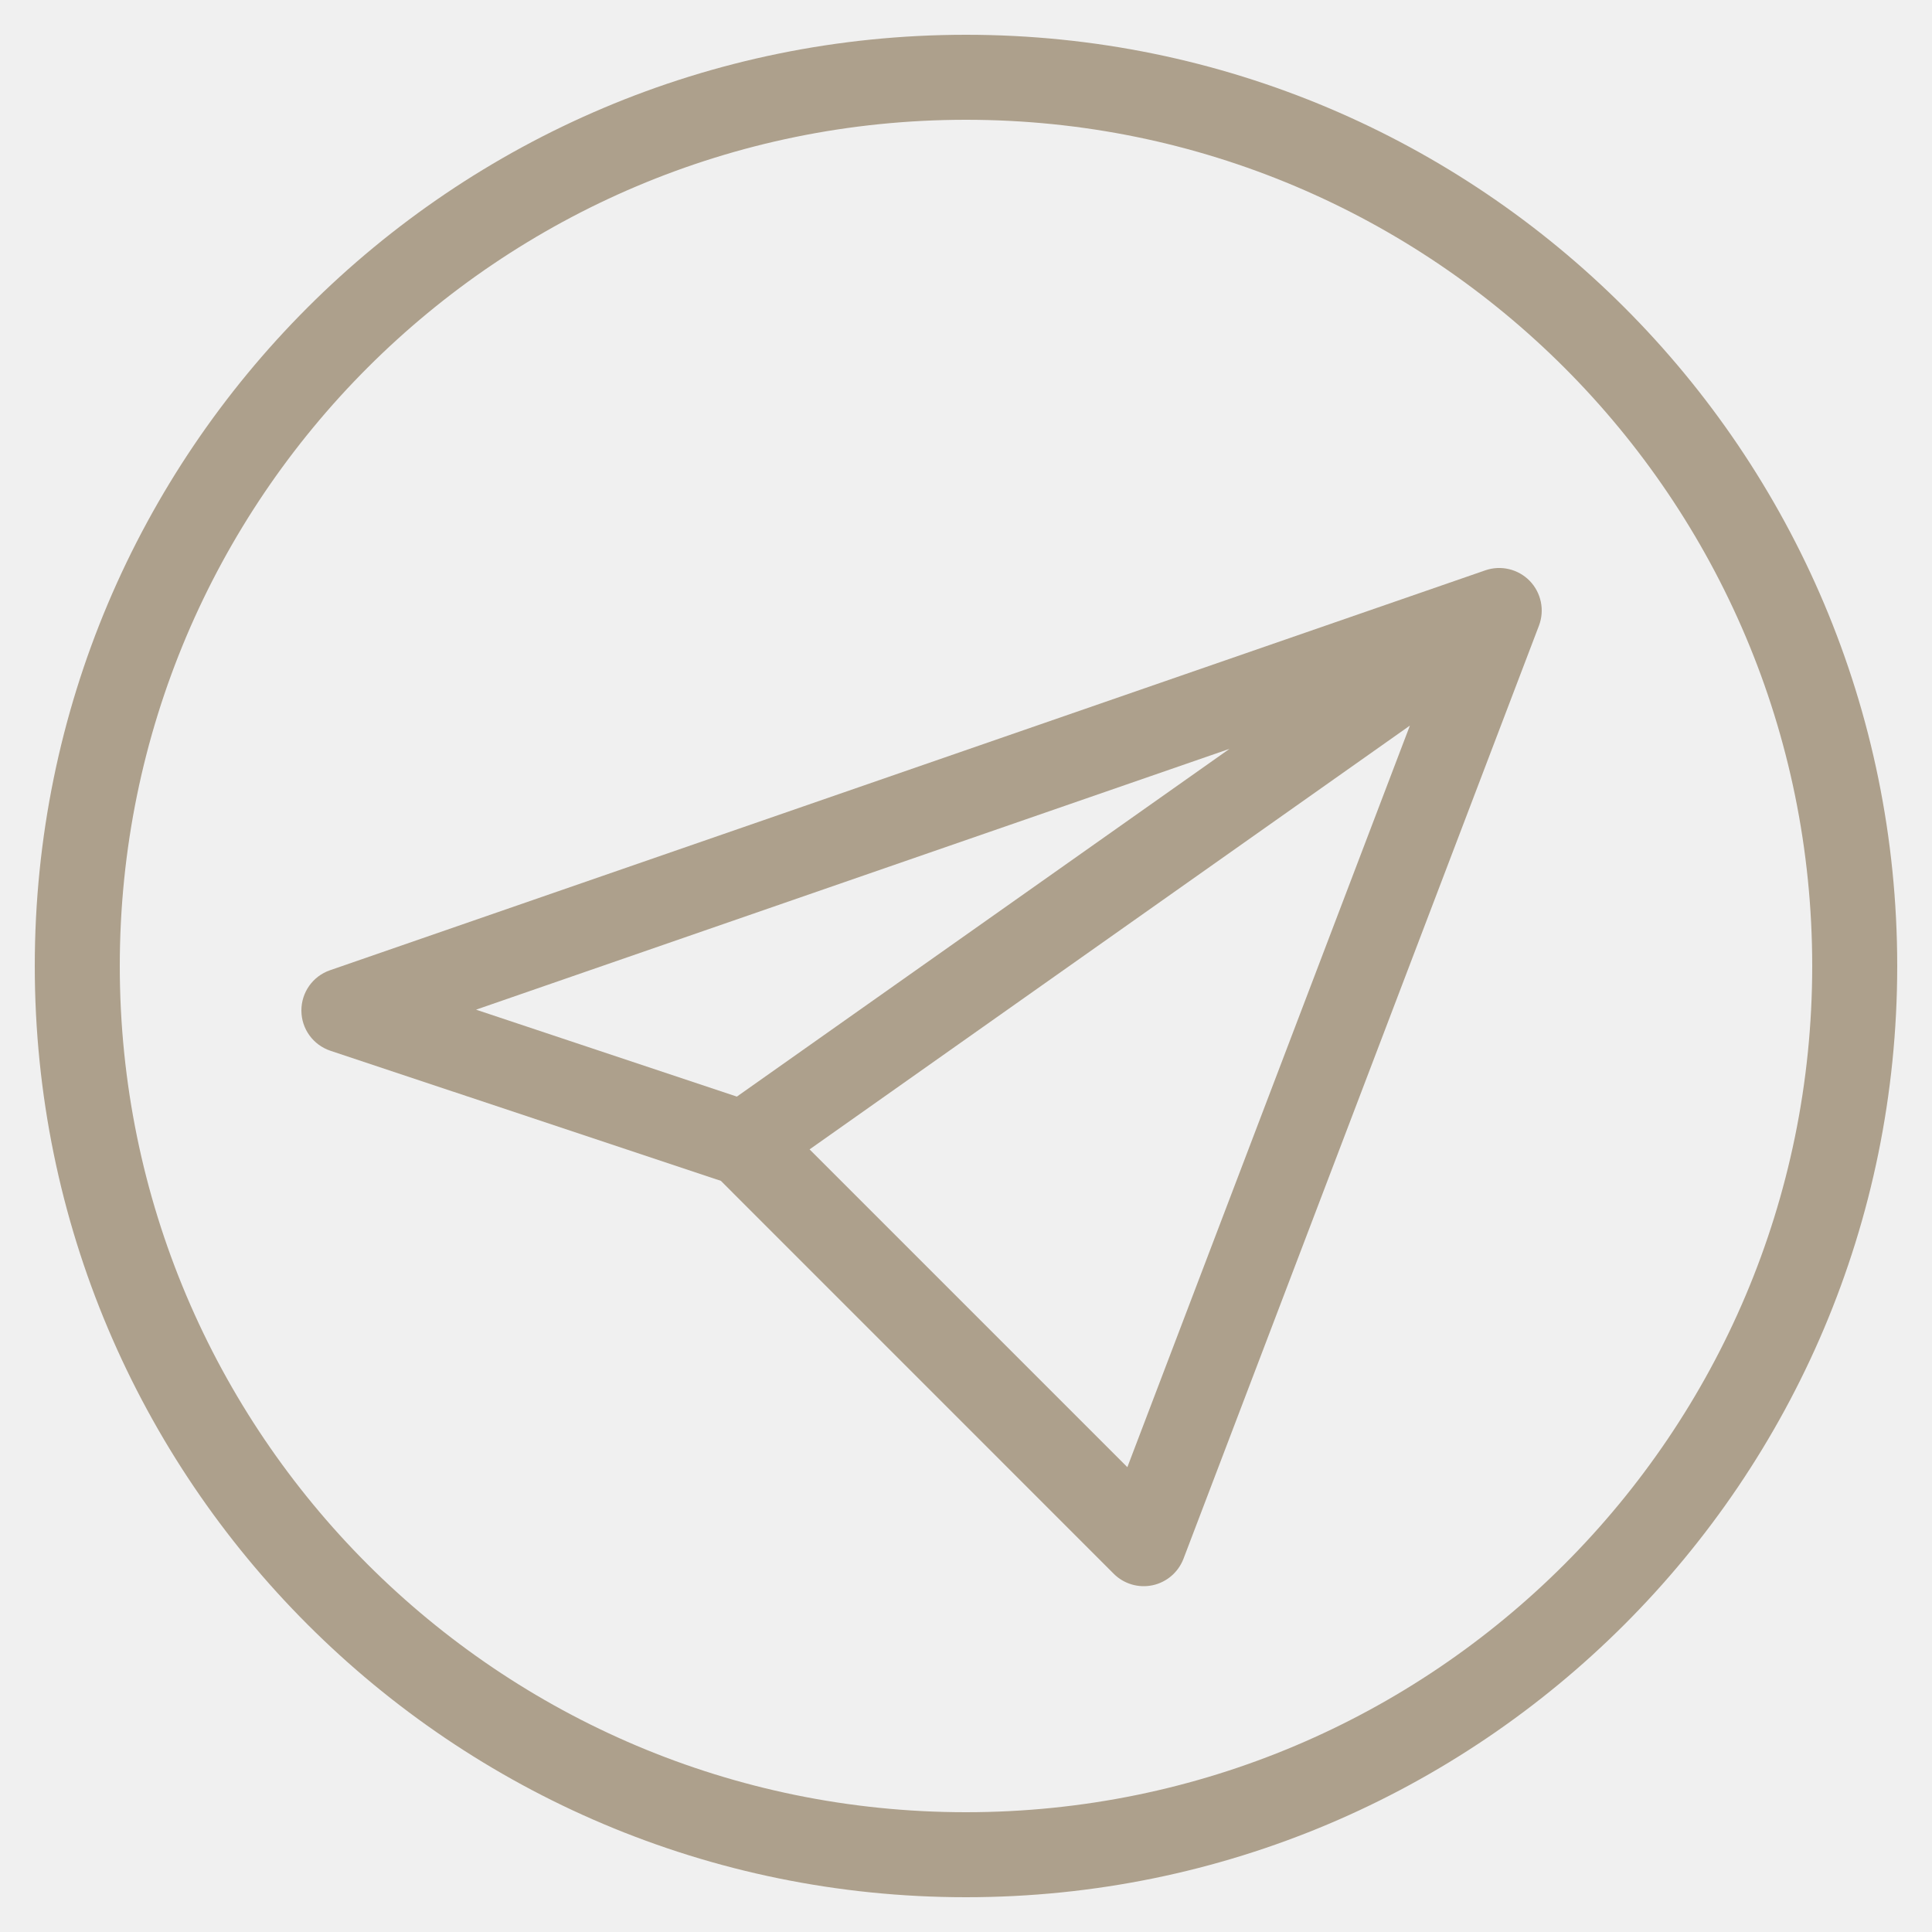
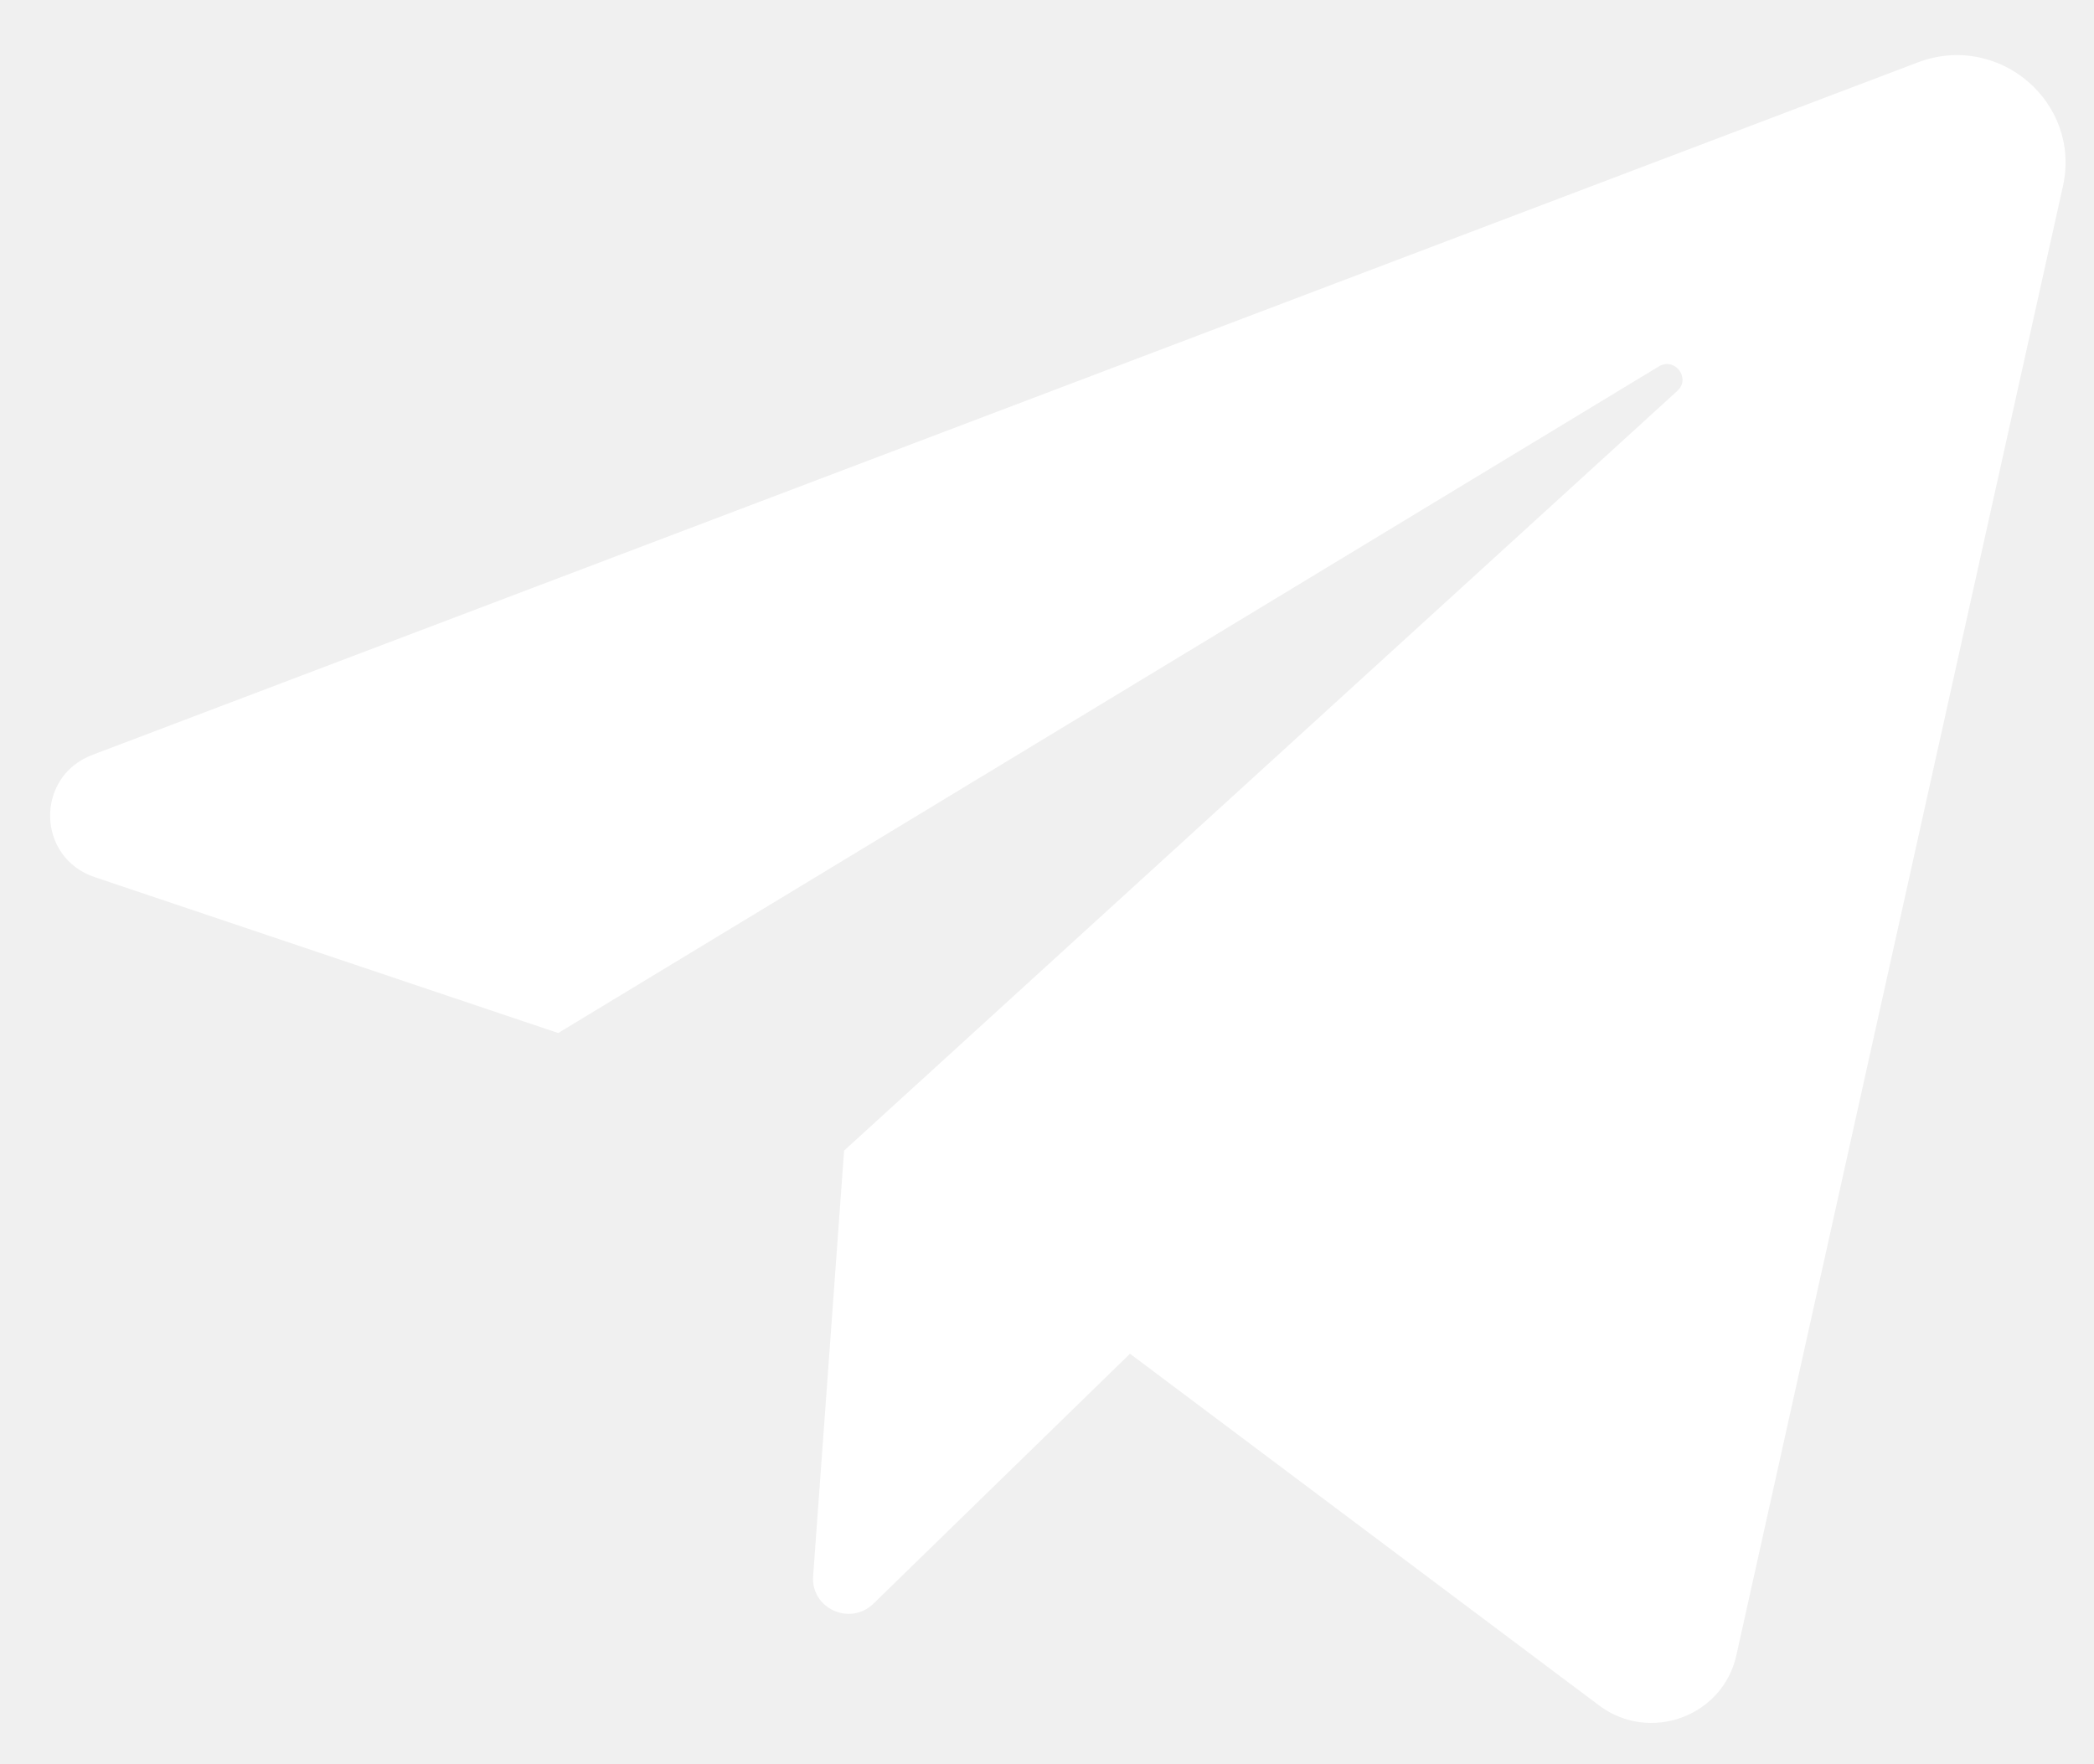
- <svg xmlns="http://www.w3.org/2000/svg" width="25" height="25" viewBox="0 0 25 25" fill="none">
-   <path fill-rule="evenodd" clip-rule="evenodd" d="M19.795 7.517C19.943 7.67 19.99 7.896 19.914 8.096L15.314 20.171C15.247 20.345 15.097 20.474 14.915 20.513C14.732 20.552 14.543 20.496 14.411 20.364L9.328 15.28L4.276 13.597C4.052 13.522 3.901 13.314 3.9 13.078C3.899 12.842 4.047 12.632 4.27 12.555L19.22 7.38C19.422 7.31 19.646 7.364 19.795 7.517ZM10.476 14.873L14.588 18.985L18.244 9.389L10.476 14.873ZM15.91 9.69L6.16 13.065L9.535 14.19L15.91 9.69Z" fill="#ADA08C" />
-   <path fill-rule="evenodd" clip-rule="evenodd" d="M0.45 12.5C0.45 5.845 5.845 0.45 12.5 0.45C19.155 0.45 24.55 5.845 24.55 12.5C24.55 19.155 19.155 24.55 12.5 24.55C5.845 24.55 0.45 19.155 0.45 12.5ZM12.5 1.55C6.452 1.55 1.55 6.452 1.55 12.5C1.55 18.547 6.452 23.45 12.5 23.45C18.547 23.45 23.45 18.547 23.45 12.5C23.45 6.452 18.547 1.55 12.5 1.55Z" fill="#ADA08C" />
+ <svg xmlns="http://www.w3.org/2000/svg" width="19" height="16" viewBox="0 0 19 16" fill="none">
+   <path d="M0.858 7.958L5.065 9.373L15.051 3.325C15.196 3.237 15.344 3.432 15.22 3.546L7.659 10.44L7.378 14.3C7.356 14.594 7.713 14.757 7.925 14.551L10.253 12.283L14.509 15.474C14.967 15.818 15.632 15.576 15.755 15.019L18.718 1.69C18.887 0.929 18.136 0.288 17.402 0.566L0.837 6.85C0.317 7.048 0.331 7.781 0.858 7.958Z" fill="white" />
</svg>
